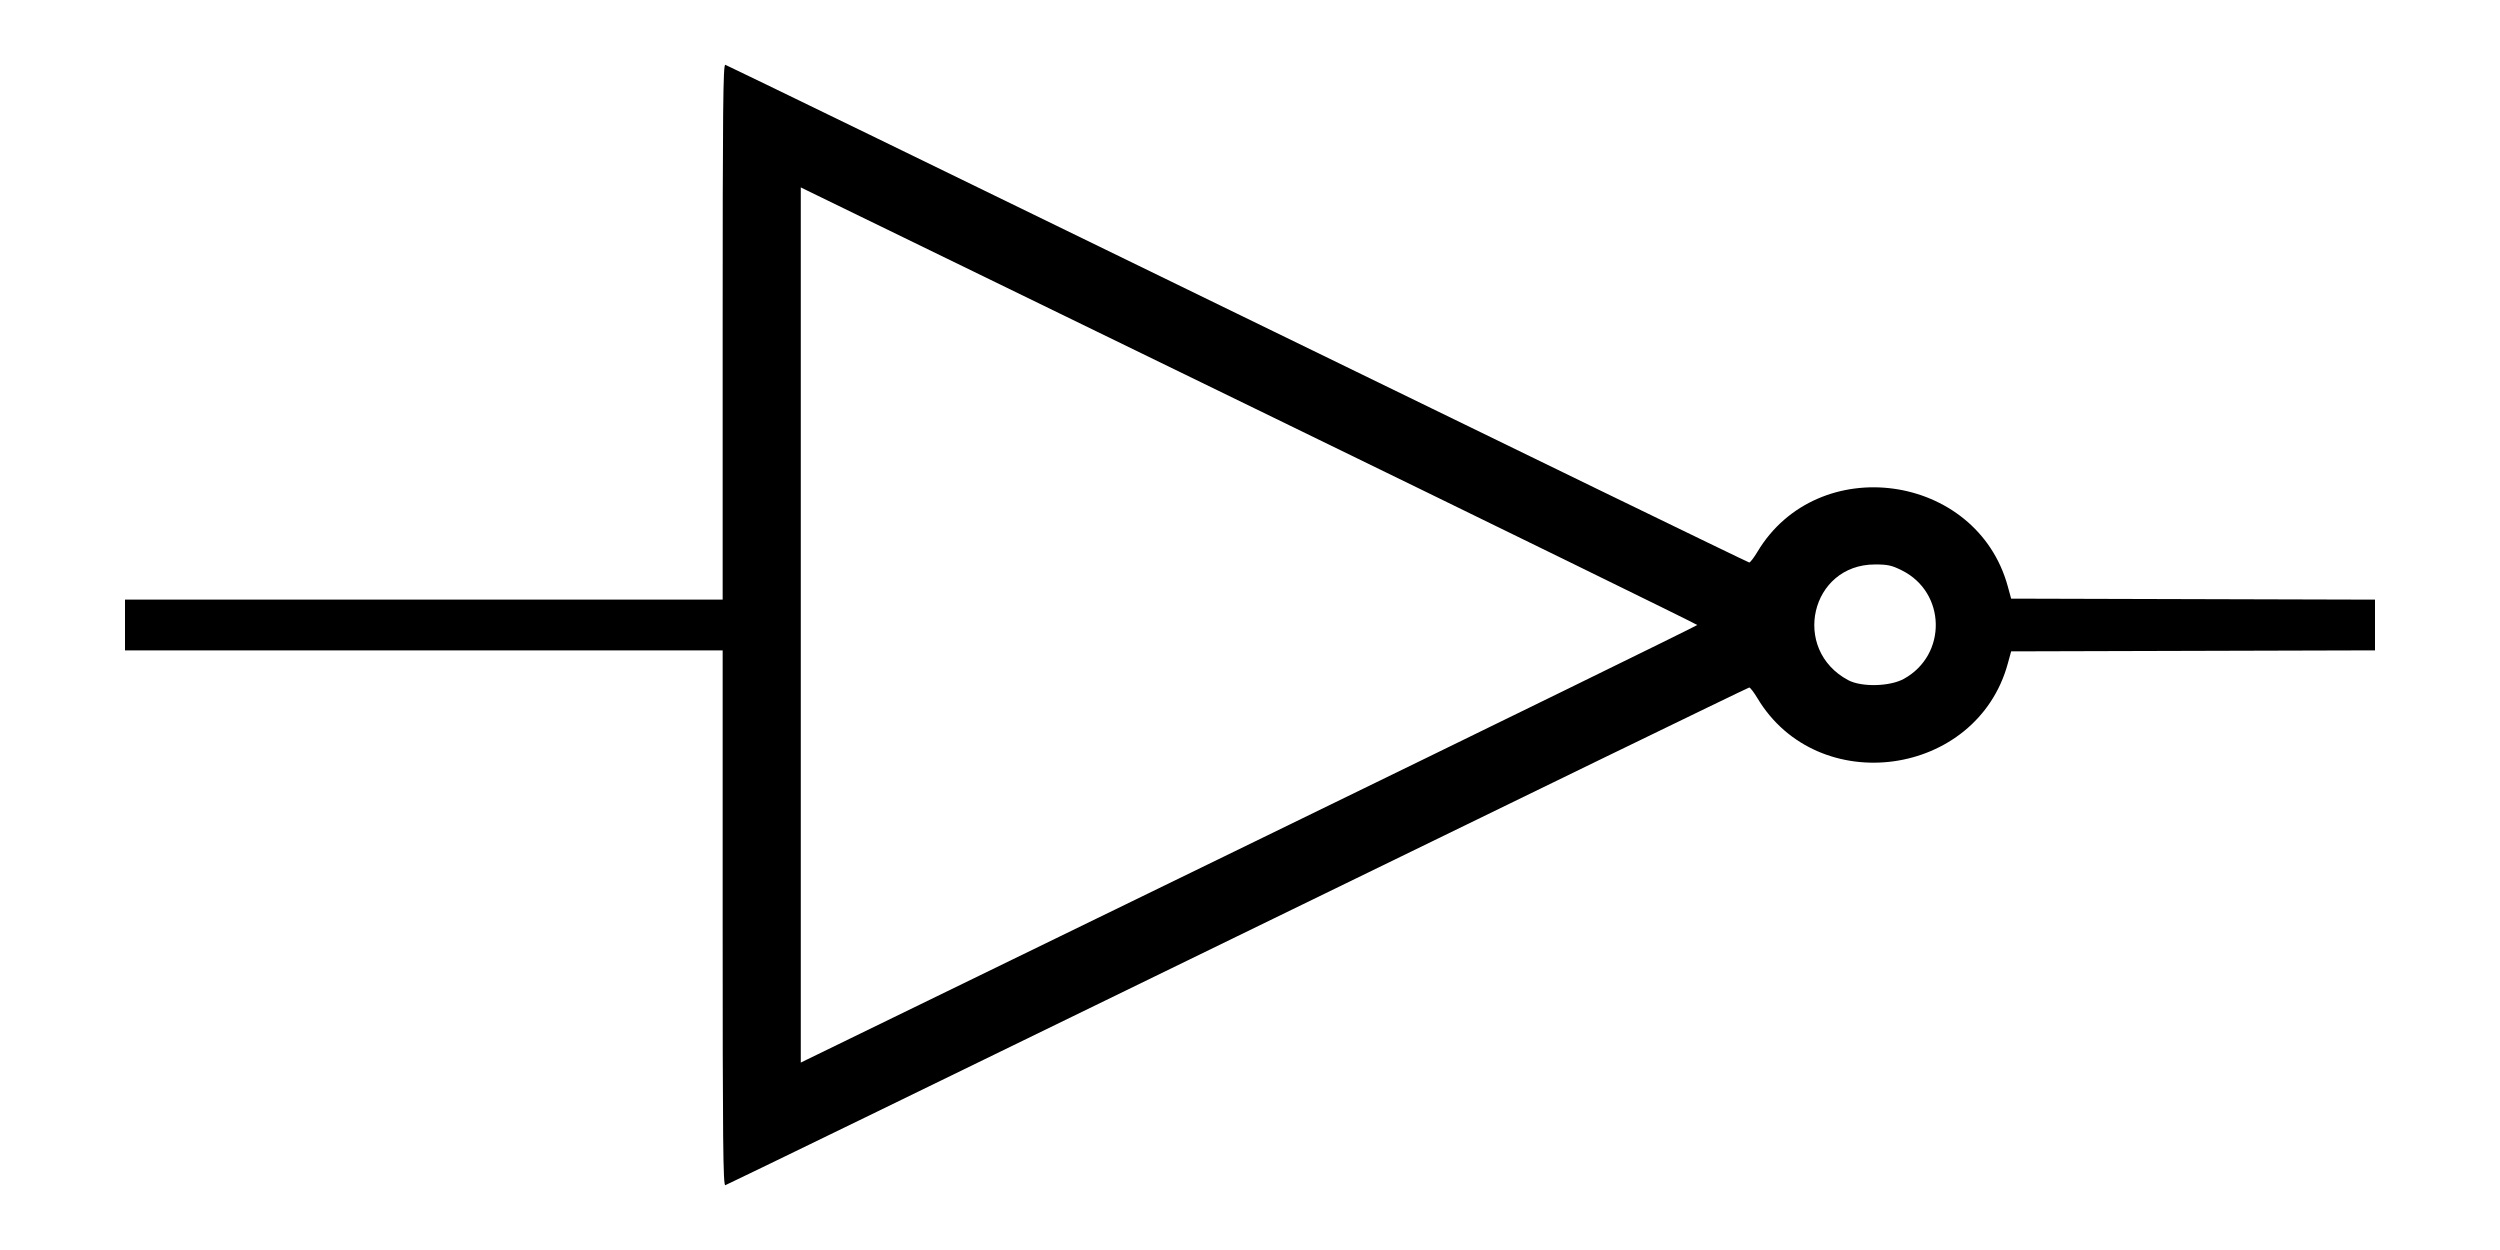
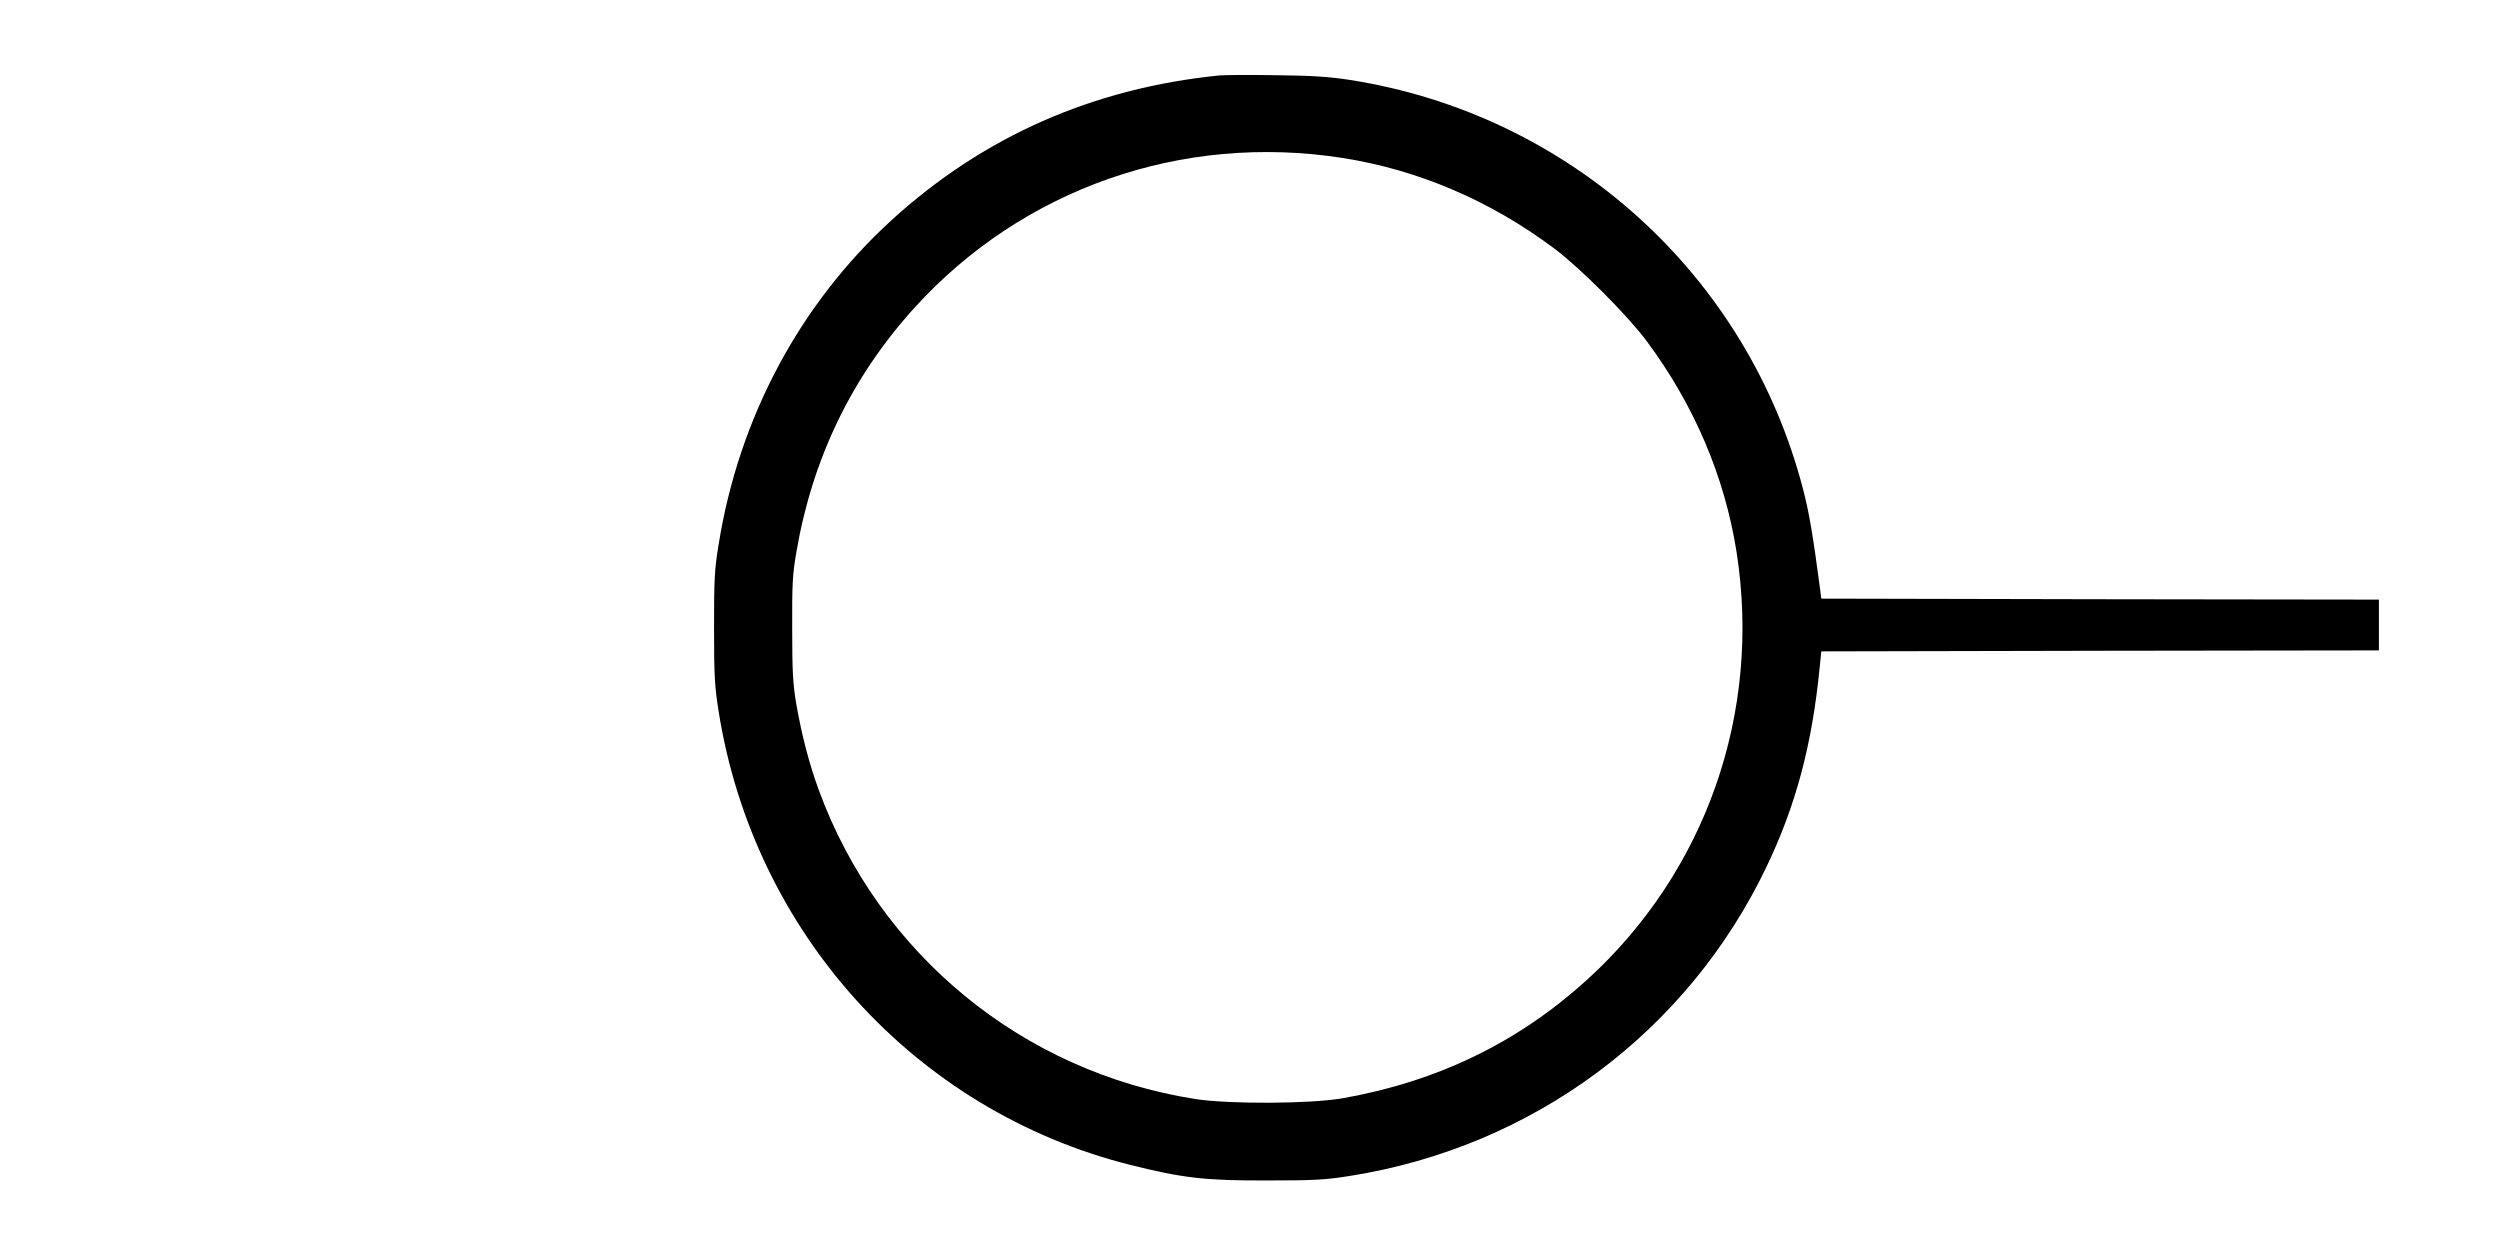
- <svg xmlns="http://www.w3.org/2000/svg" id="svg" version="1.1" width="400" height="200">
-   <g id="svgg">
-     <path id="path0" d="M115.625 53.102 L 115.625 95.938 67.813 95.938 L 20.000 95.938 20.000 100.000 L 20.000 104.063 67.813 104.063 L 115.625 104.063 115.625 146.898 C 115.625 182.776,115.694 189.717,116.048 189.632 C 116.281 189.577,153.174 171.637,198.031 149.766 C 242.889 127.895,279.721 110.000,279.879 110.000 C 280.037 110.000,280.624 110.766,281.184 111.701 C 290.843 127.850,316.273 124.347,321.245 106.183 L 321.783 104.219 350.891 104.139 L 380.000 104.059 380.000 100.000 L 380.000 95.941 350.891 95.861 L 321.783 95.781 321.245 93.817 C 316.273 75.653,290.843 72.150,281.184 88.299 C 280.624 89.234,280.037 90.000,279.879 90.000 C 279.721 90.000,242.889 72.105,198.031 50.234 C 153.174 28.363,116.281 10.423,116.048 10.368 C 115.694 10.283,115.625 17.224,115.625 53.102 M200.703 65.324 C 239.676 84.295,271.563 99.899,271.563 100.000 C 271.563 100.101,239.676 115.705,200.703 134.676 C 161.730 153.646,129.457 169.358,128.984 169.592 L 128.125 170.016 128.125 100.000 L 128.125 29.984 128.984 30.408 C 129.457 30.642,161.730 46.354,200.703 65.324 M304.306 91.265 C 311.383 94.801,311.570 104.767,304.631 108.610 C 302.385 109.855,297.846 109.964,295.712 108.825 C 286.537 103.929,289.691 90.313,300.000 90.313 C 302.050 90.313,302.678 90.451,304.306 91.265 " stroke="none" fill="#000000" fill-rule="evenodd" />
+ <svg xmlns="http://www.w3.org/2000/svg" width="100pt" height="50pt" viewBox="0 0 100 50" version="1.1">
+   <g id="surface1">
+     <path style=" stroke:none;fill-rule:nonzero;fill:rgb(0%,0%,0%);fill-opacity:1;" d="M 48.789 3.016 C 43.727 3.523 39.328 5.461 35.664 8.805 C 31.984 12.164 29.547 16.734 28.742 21.797 C 28.578 22.789 28.562 23.203 28.562 25.117 C 28.562 27.008 28.586 27.453 28.742 28.438 C 30.141 37.297 36.602 44.43 45.203 46.594 C 47.281 47.117 48.203 47.227 50.664 47.219 C 52.555 47.219 53 47.195 53.984 47.039 C 61.312 45.883 67.5 41.289 70.664 34.664 C 71.844 32.195 72.484 29.781 72.789 26.68 L 72.852 26.055 L 84.008 26.031 L 95.156 26.016 L 95.156 23.984 L 84.008 23.969 L 72.852 23.945 L 72.797 23.516 C 72.523 21.438 72.367 20.516 72.133 19.609 C 69.914 11 62.797 4.57 53.984 3.195 C 53.172 3.07 52.484 3.023 51.016 3.008 C 49.961 2.992 48.961 3 48.789 3.016 Z M 53.711 6.32 C 56.742 6.797 59.625 8.031 62.188 9.953 C 63.219 10.727 65.094 12.609 65.859 13.633 C 67.758 16.18 68.984 19.055 69.461 22.07 C 70.469 28.5 68.242 34.867 63.469 39.203 C 60.711 41.703 57.5 43.258 53.711 43.93 C 52.422 44.156 49.172 44.172 47.812 43.961 C 40.891 42.875 35.148 38.156 32.742 31.578 C 32.359 30.516 32.078 29.445 31.852 28.164 C 31.719 27.375 31.688 26.891 31.688 25.156 C 31.68 23.344 31.703 22.961 31.859 22.062 C 32.5 18.328 34.078 15.07 36.578 12.312 C 40.914 7.539 47.281 5.312 53.711 6.32 Z M 53.711 6.32 " />
  </g>
</svg>
